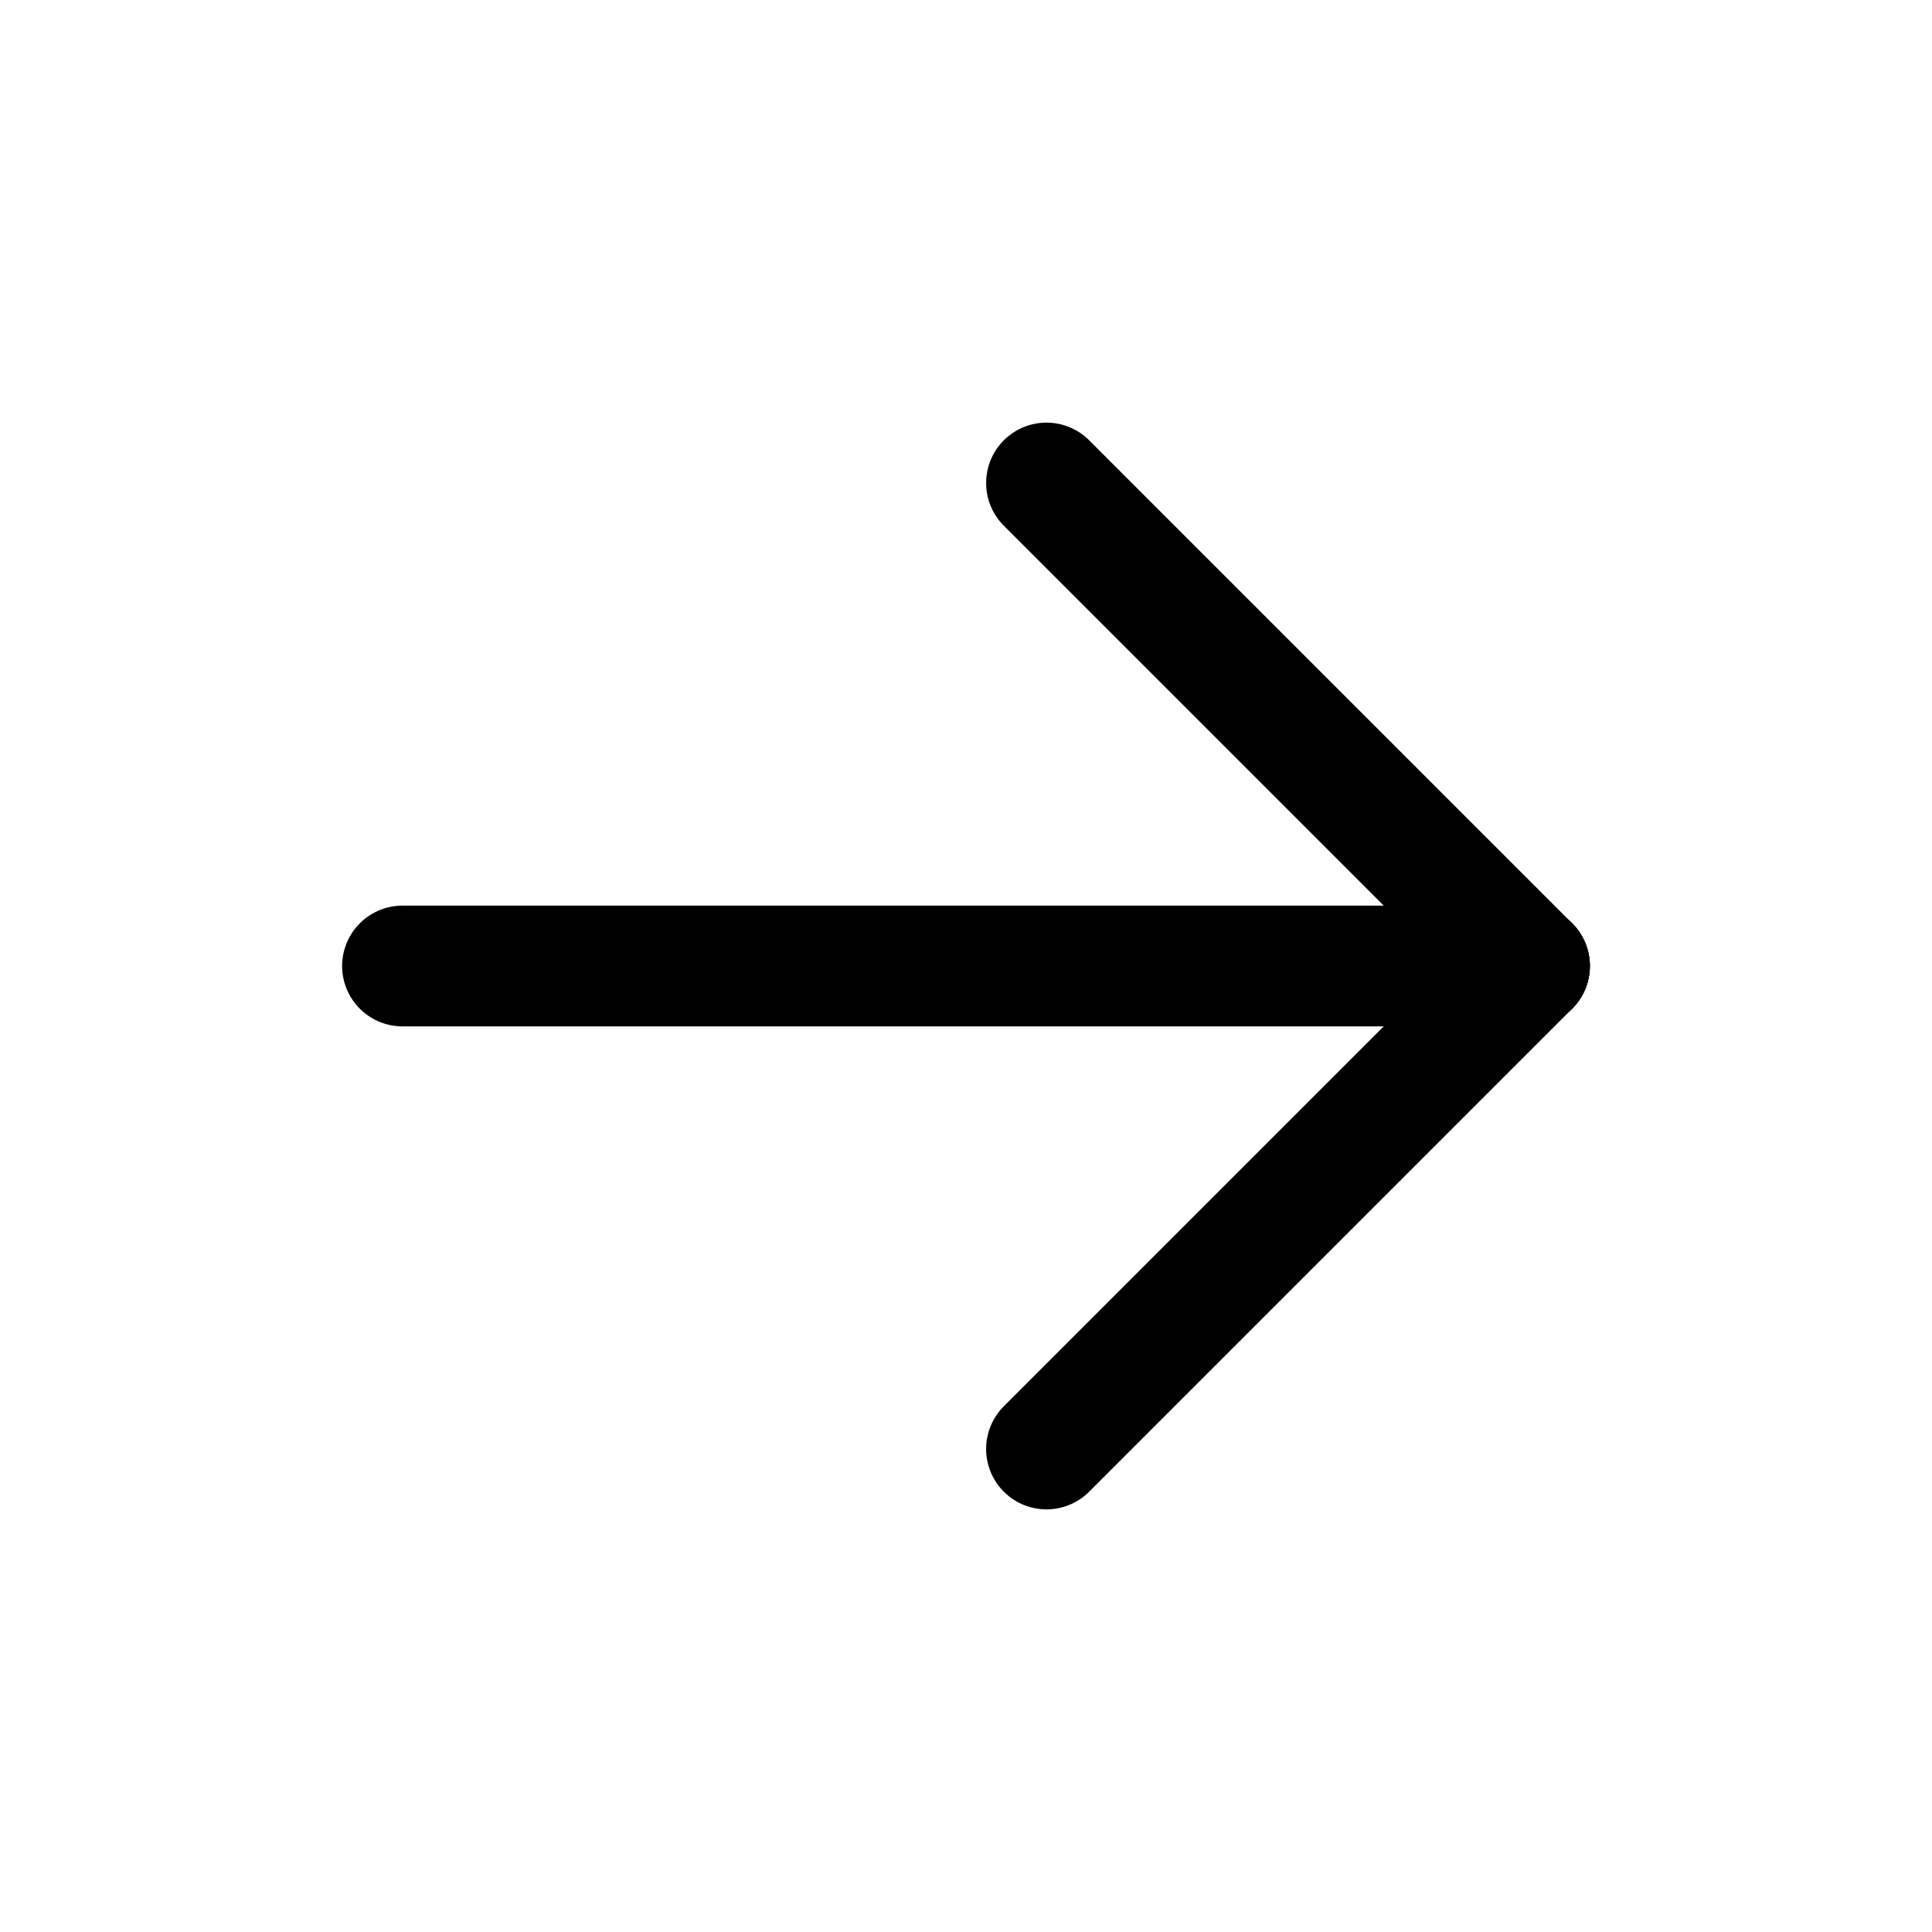
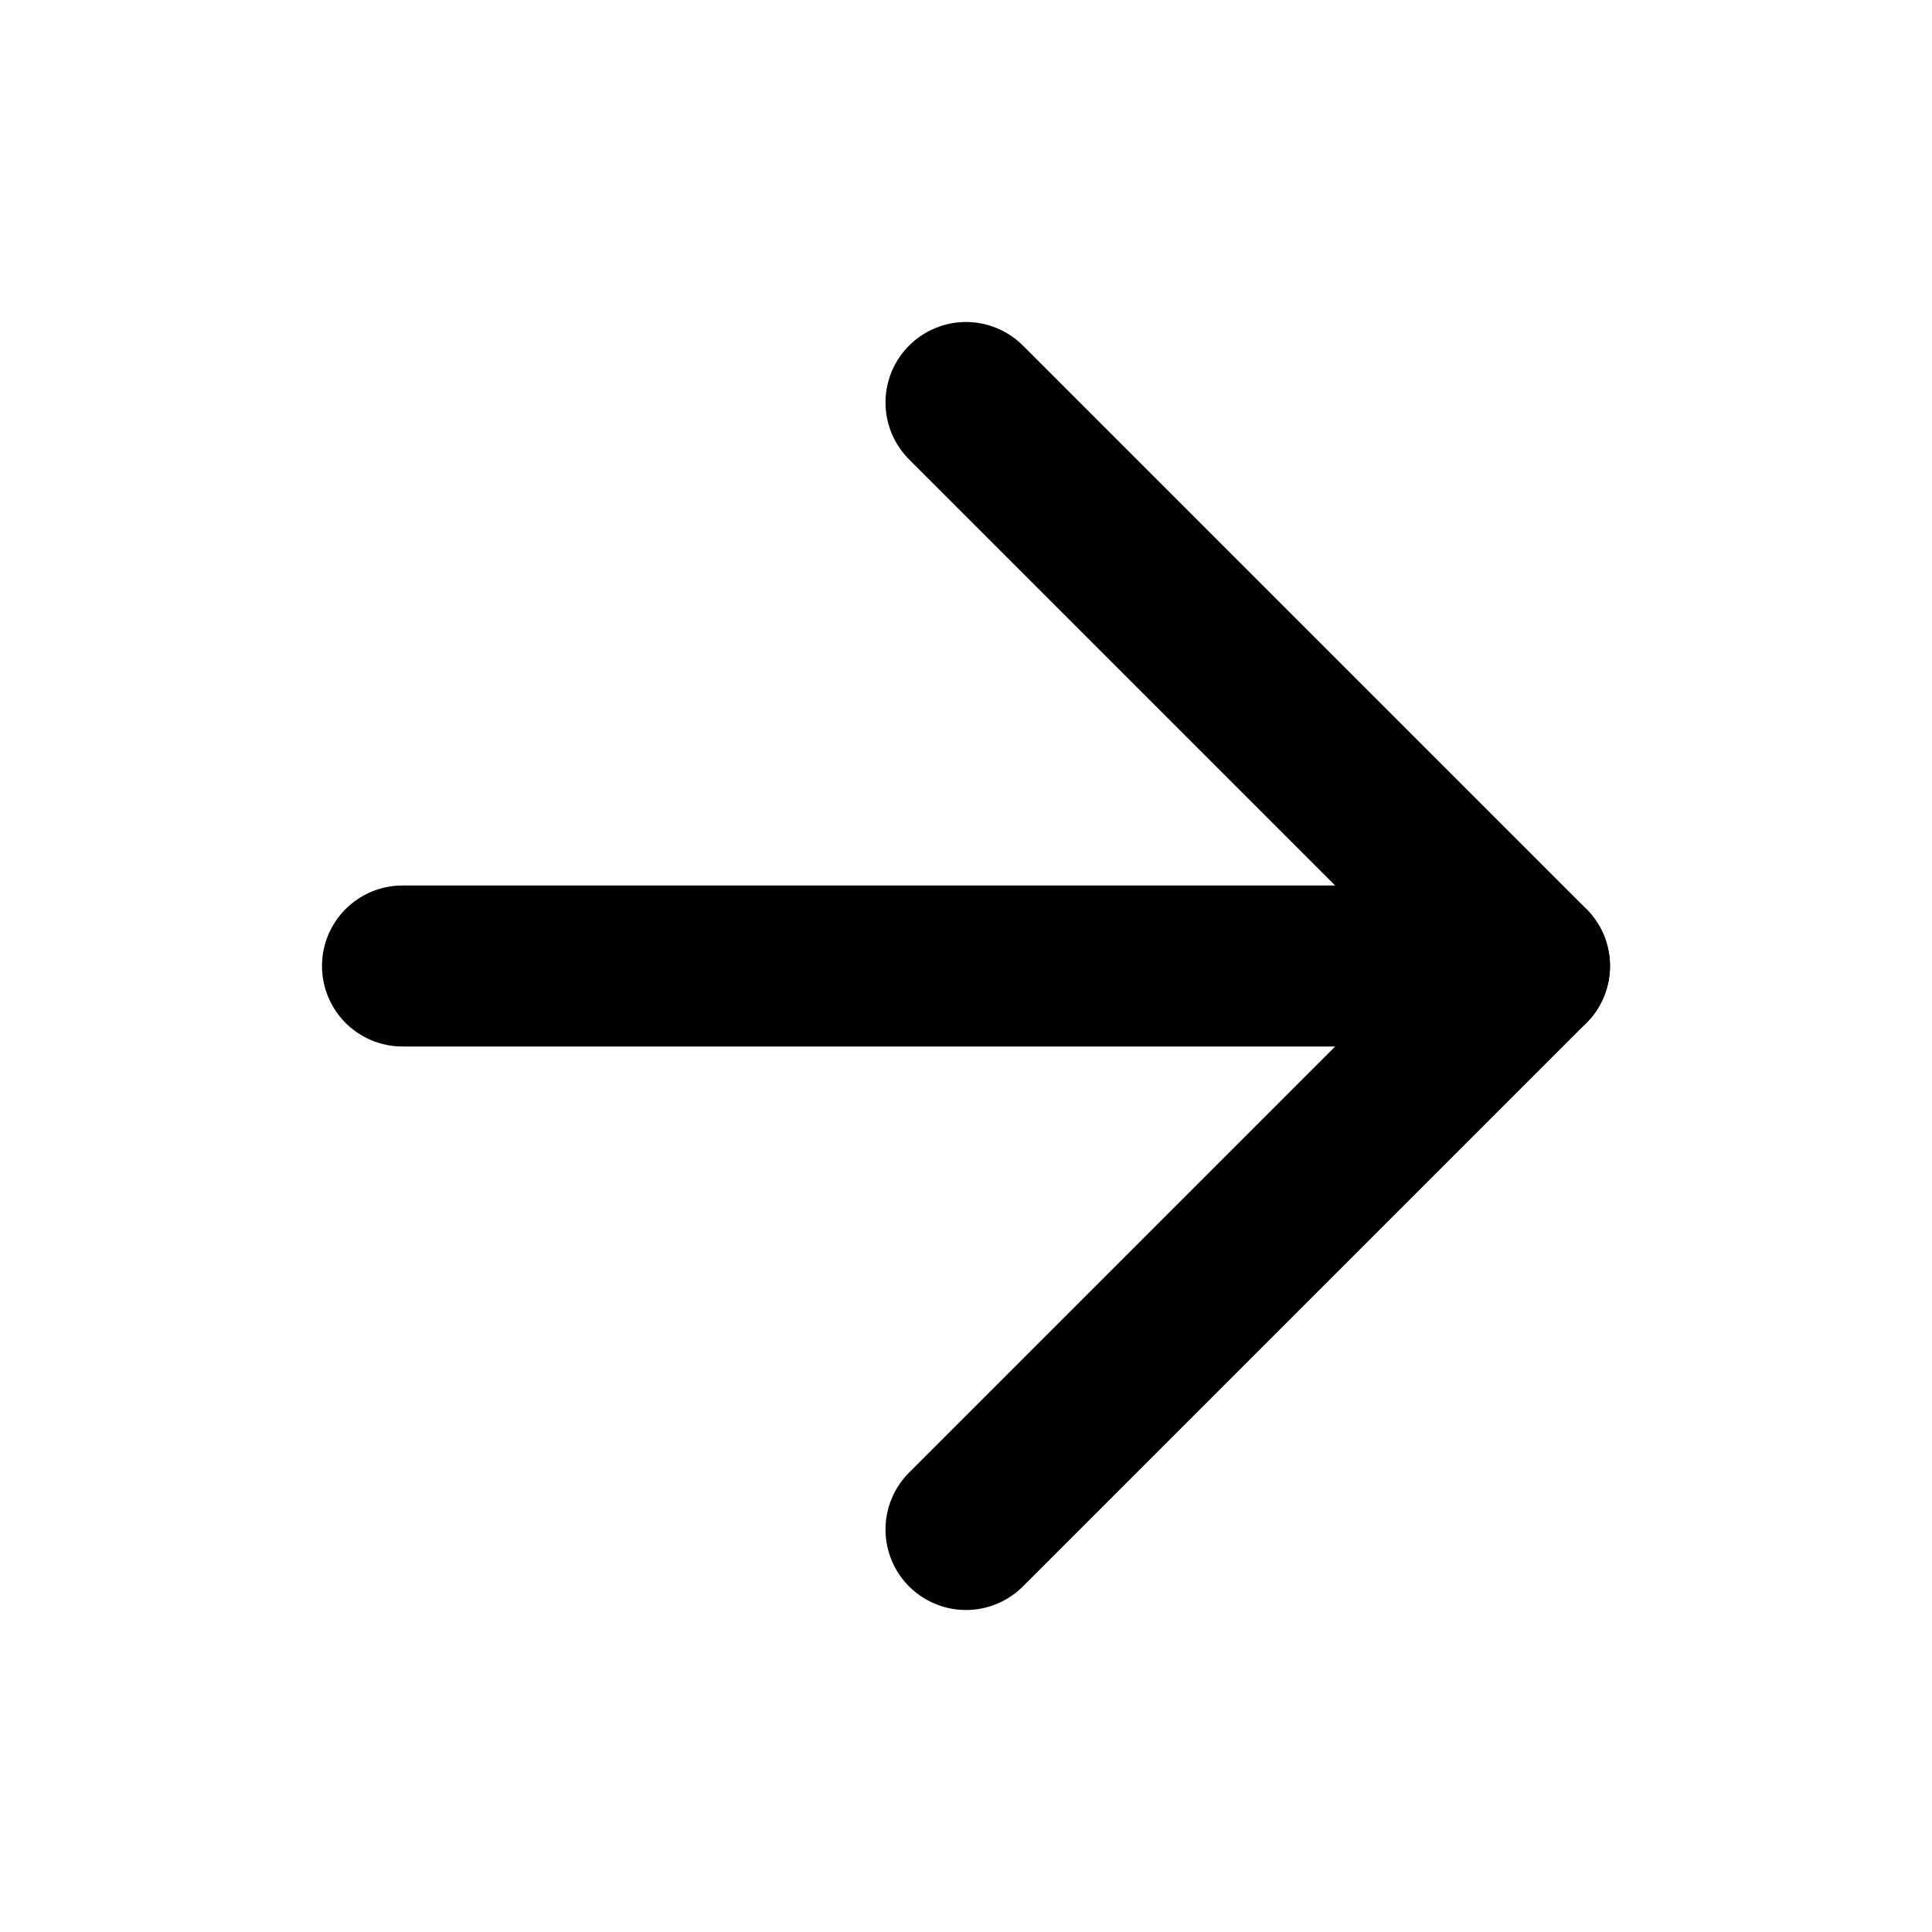
- <svg xmlns="http://www.w3.org/2000/svg" class="icon icon-tabler icon-tabler-arrow-right" width="44" height="44" viewBox="0 0 24 24" stroke-width="1.5" stroke="#000000" fill="none" stroke-linecap="round" stroke-linejoin="round">
-   <path stroke="none" d="M0 0h24v24H0z" fill="none" />
+ <svg xmlns="http://www.w3.org/2000/svg" width="24" height="24" viewBox="0 0 24 24" fill="none" stroke="currentColor" stroke-width="2" stroke-linecap="round" stroke-linejoin="round" class="feather feather-arrow-right">
  <line x1="5" y1="12" x2="19" y2="12" />
-   <line x1="13" y1="18" x2="19" y2="12" />
-   <line x1="13" y1="6" x2="19" y2="12" />
+   <polyline points="12 5 19 12 12 19" />
</svg>
